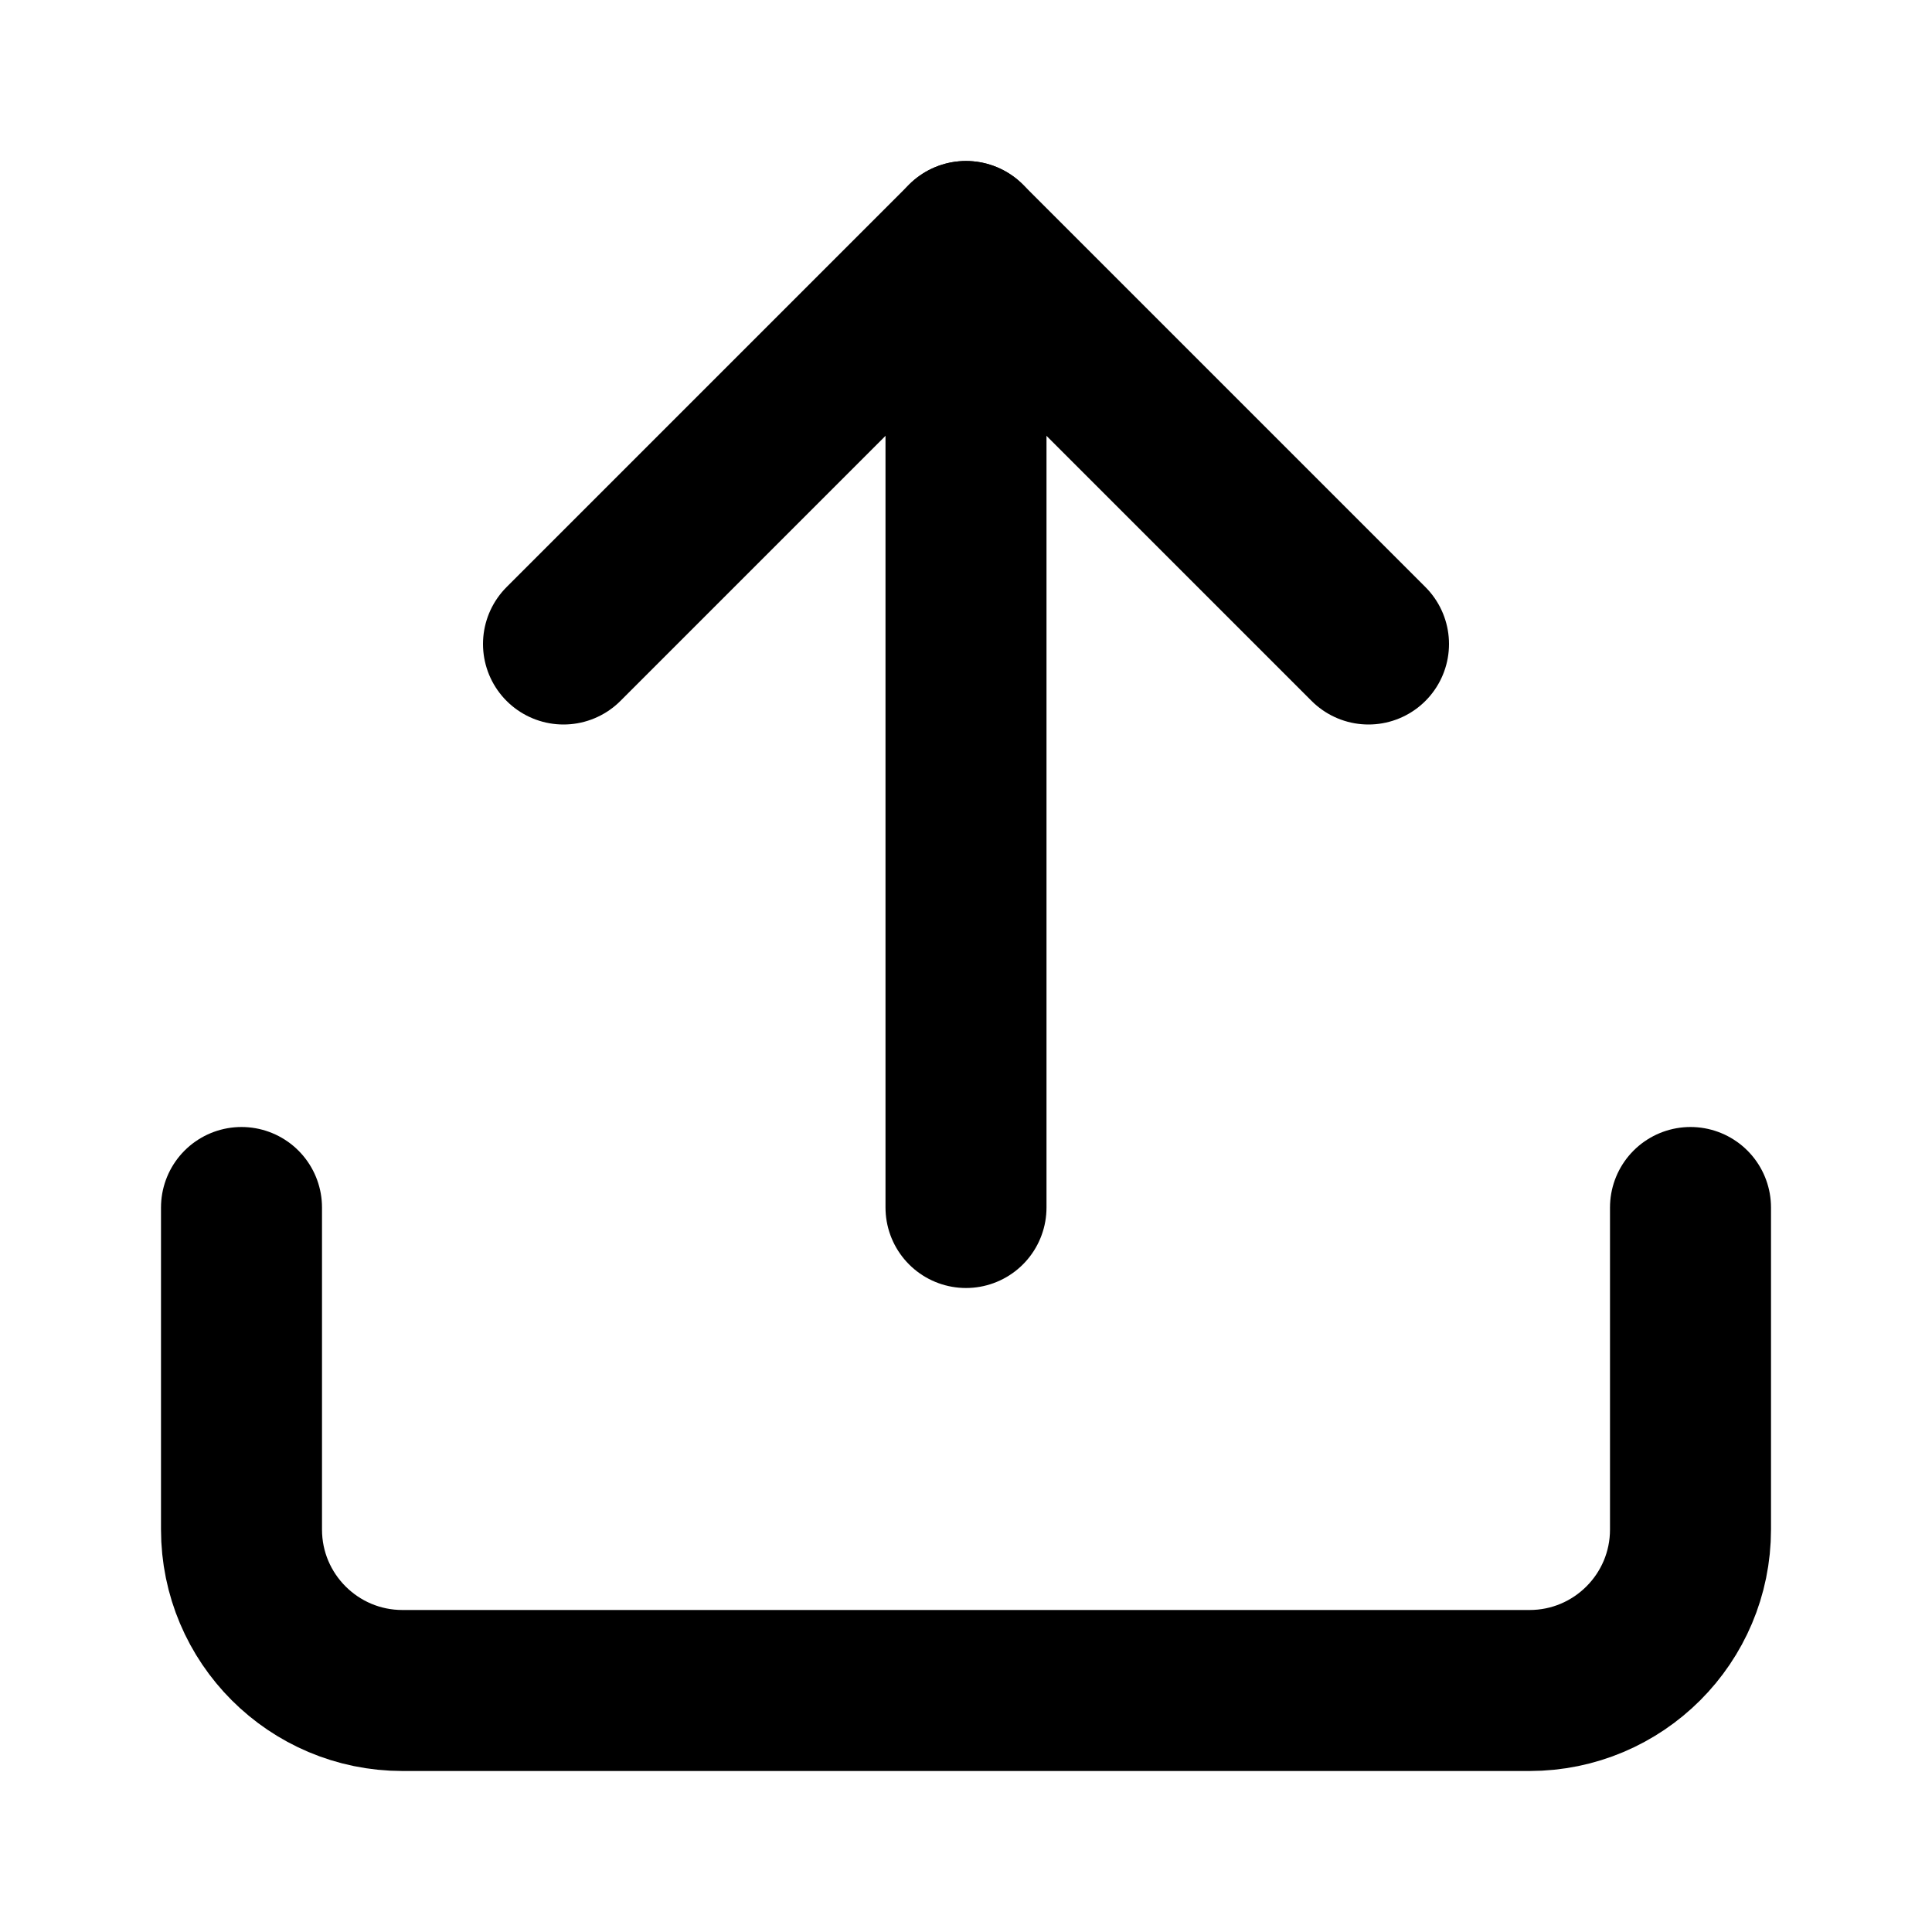
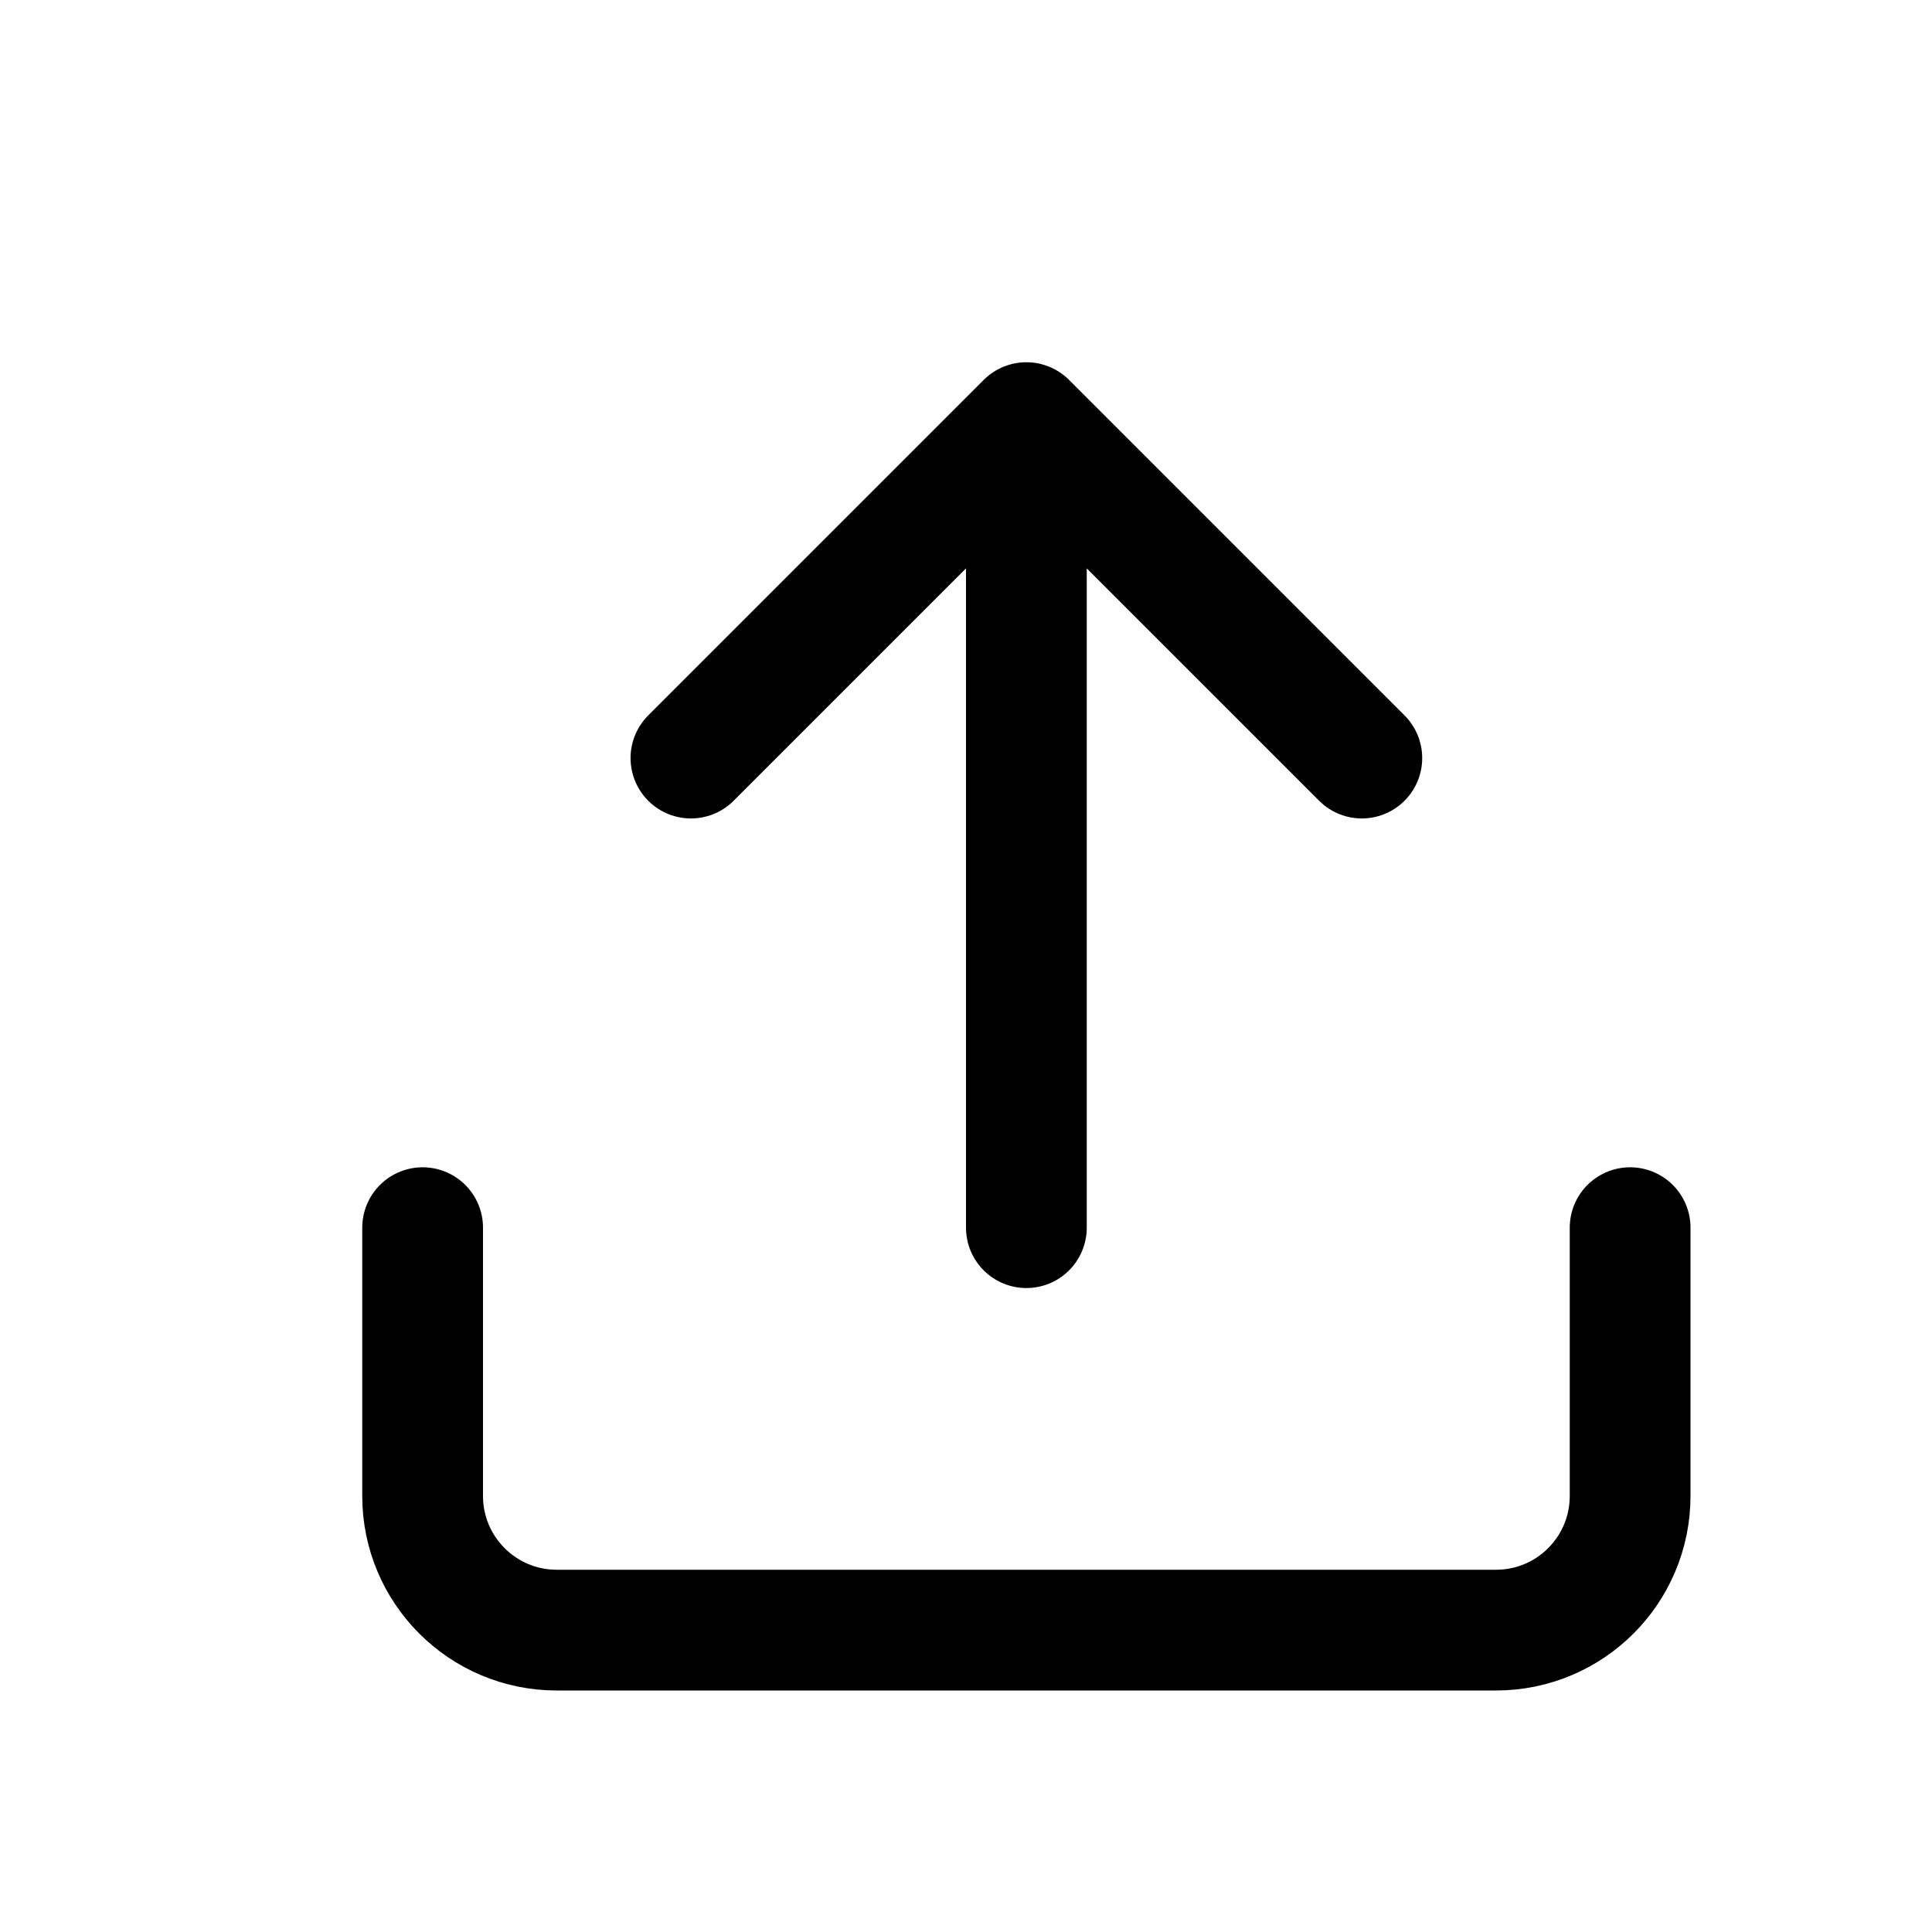
- <svg xmlns="http://www.w3.org/2000/svg" viewBox="0 0 24 24" fill="none" stroke="currentColor" stroke-width="2" stroke-linecap="round" stroke-linejoin="round">
-   <path d="M12 3v12" />
-   <path d="m17 8-5-5-5 5" />
-   <path d="M21 15v4a2 2 0 0 1-2 2H5a2 2 0 0 1-2-2v-4" />
+ <svg xmlns="http://www.w3.org/2000/svg" viewBox="0 0 16 16" fill="none" stroke="currentColor" stroke-width="1" stroke-linecap="round" stroke-linejoin="round">
+   <path d="M13.5 10.167v2.222A1.111 1.111 0 0 1 12.389 13.5H4.61A1.111 1.111 0 0 1 3.5 12.389V10.167M5.722 6.278 8.5 3.5l2.778 2.778M8.5 3.5v6.667" />
</svg>
